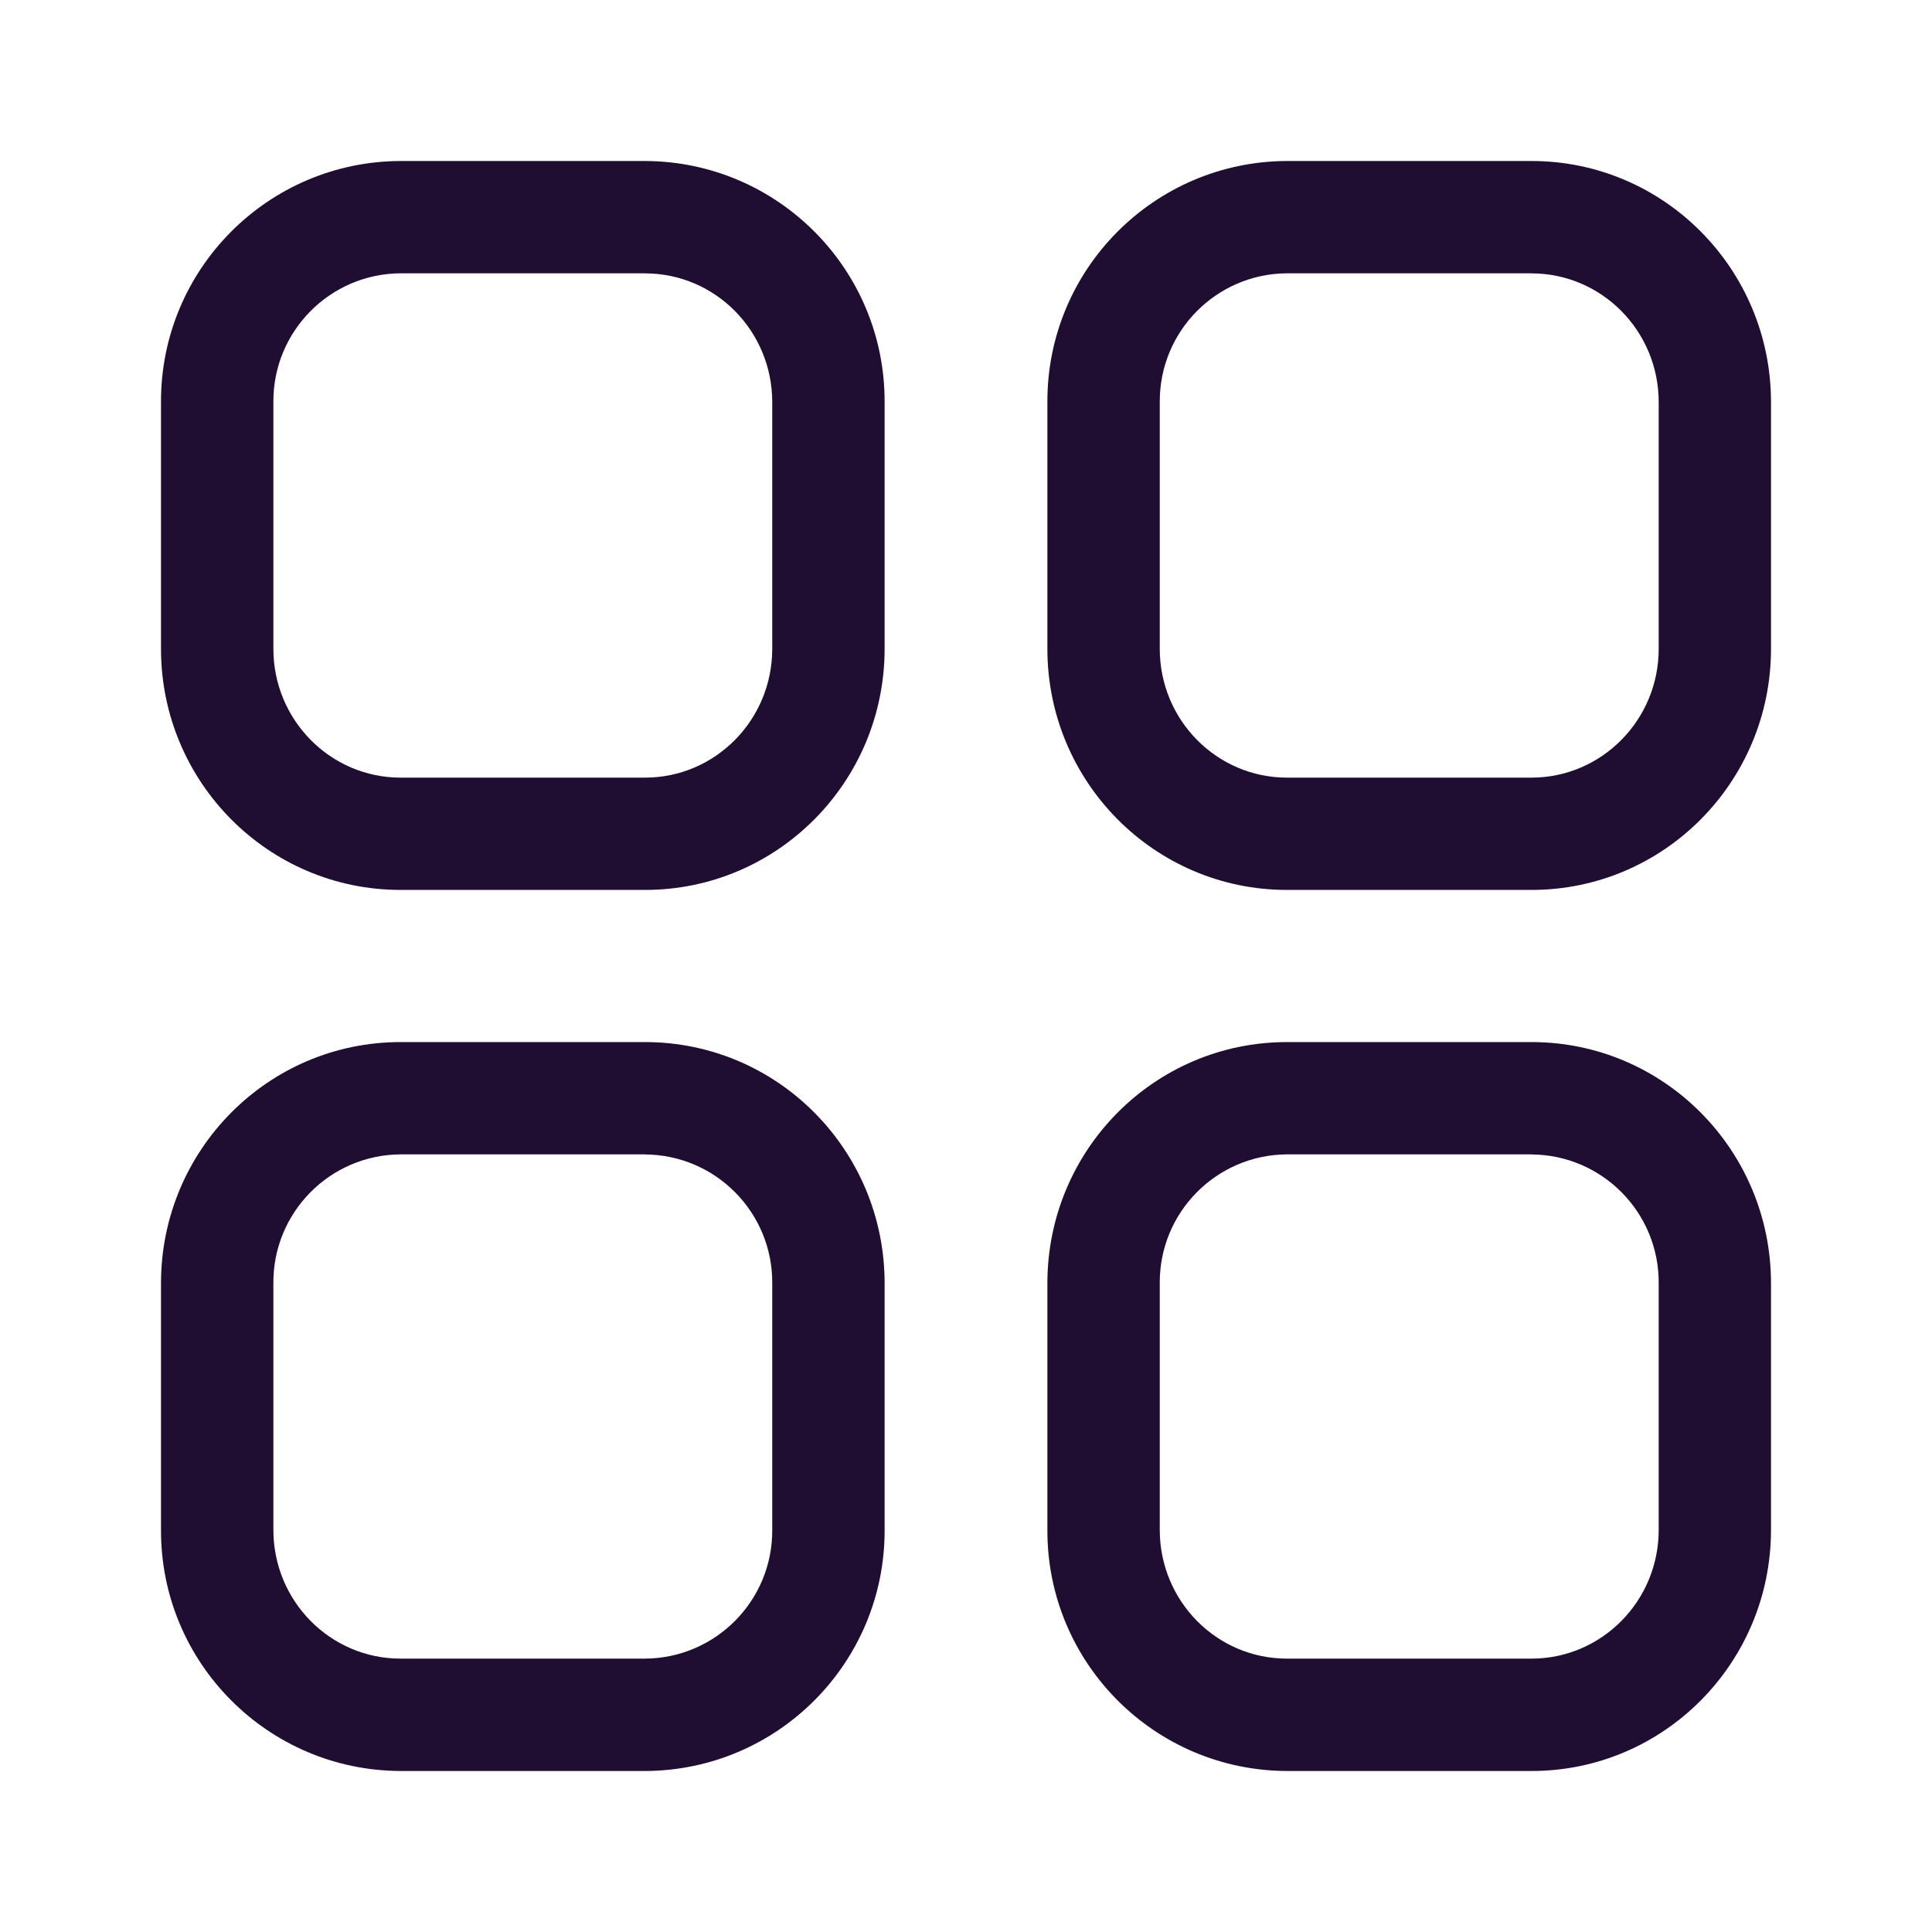
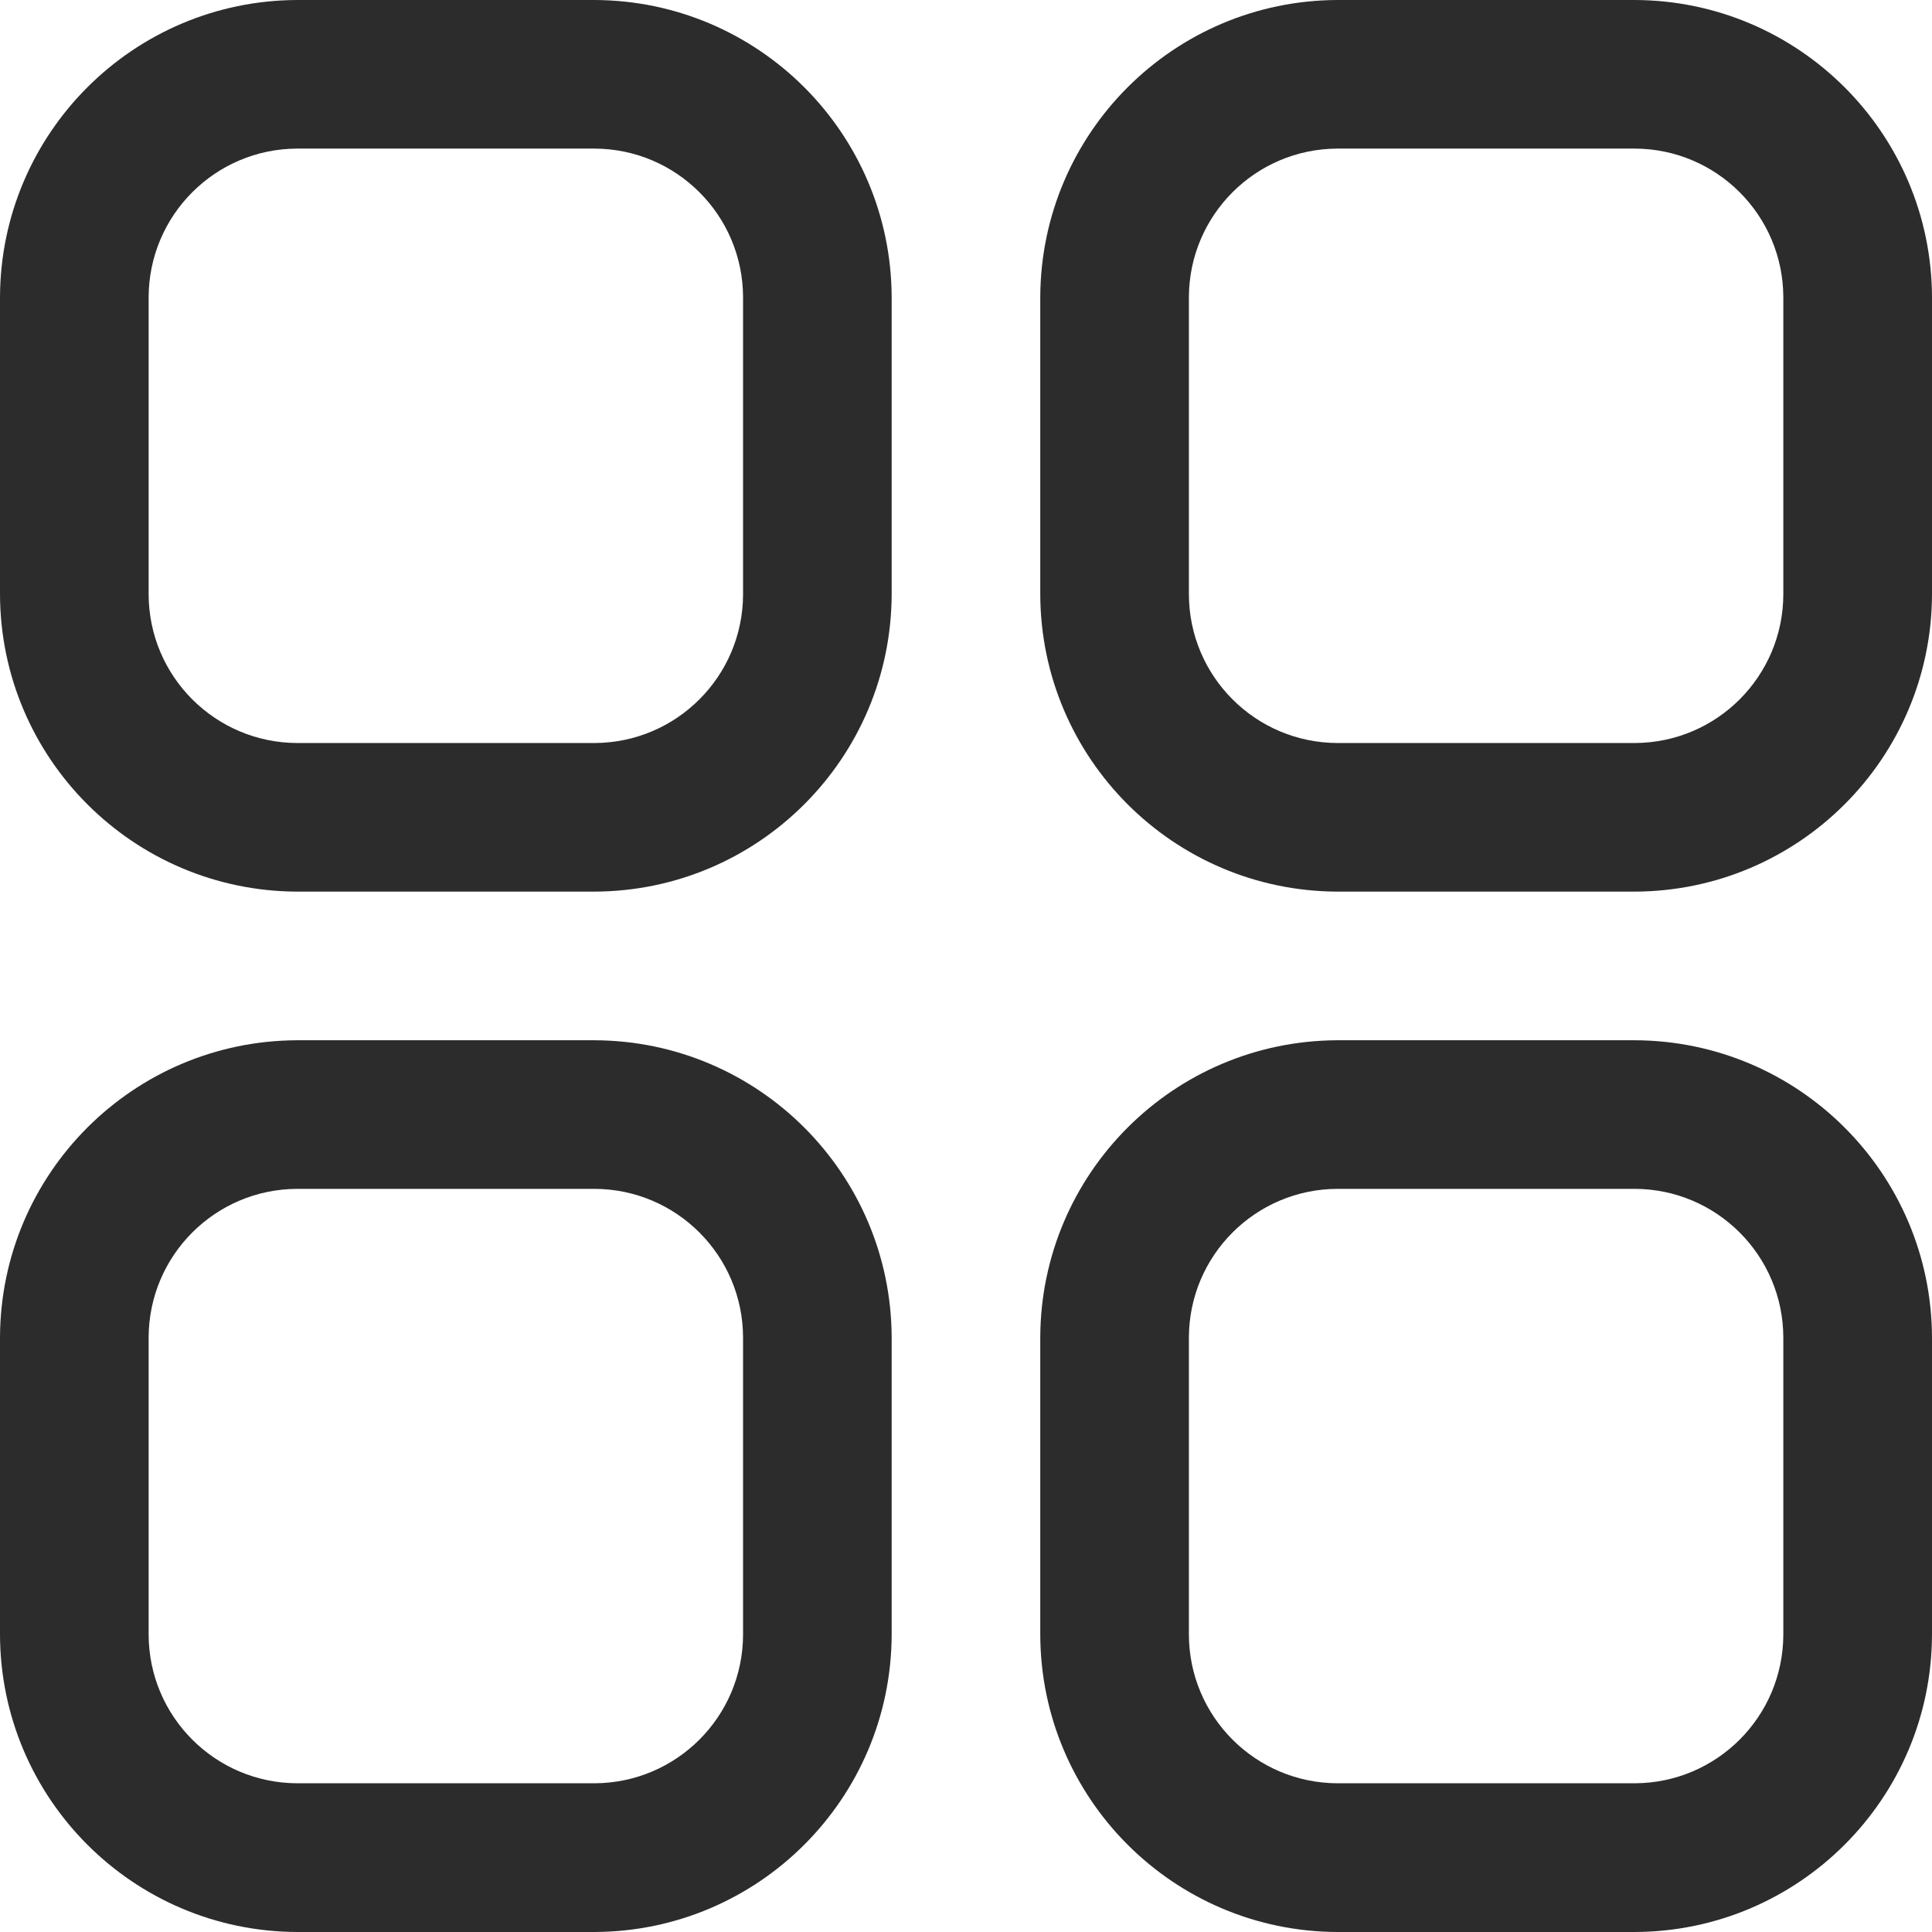
- <svg xmlns="http://www.w3.org/2000/svg" t="1608362824015" class="icon" viewBox="0 0 1024 1024" version="1.1" p-id="1308" width="200" height="200">
-   <defs>
-     <style type="text/css" />
-   </defs>
-   <path d="M341.888 552.32c70.229 0 126.976 57.259 126.976 127.829v130.688A127.403 127.403 0 0 1 341.888 938.667H212.309A127.403 127.403 0 0 1 85.333 810.837v-130.688c0-70.571 56.747-127.829 126.976-127.829z m469.845 0c70.144 0 126.933 57.301 126.933 127.829v130.688C938.667 881.365 881.92 938.667 811.733 938.667h-129.621a127.403 127.403 0 0 1-126.976-127.829v-130.688c0-70.571 56.747-127.829 126.976-127.829zM341.888 611.84H212.309a67.84 67.84 0 0 0-67.413 68.309v130.688c0 37.803 30.208 68.267 67.413 68.267h129.579a67.84 67.84 0 0 0 67.413-68.267v-130.688a67.84 67.84 0 0 0-67.413-68.267z m469.845 0h-129.621a67.84 67.84 0 0 0-67.413 68.309v130.688c0 37.803 30.208 68.267 67.413 68.267h129.621c37.12 0 67.413-30.464 67.413-68.267v-130.688a67.84 67.84 0 0 0-67.413-68.267z m0-526.507C881.92 85.333 938.667 142.635 938.667 213.163V343.893c0 70.485-56.789 127.787-126.933 127.787h-129.621c-70.187 0-126.976-57.301-126.976-127.787V213.163A127.403 127.403 0 0 1 682.112 85.333zM341.888 85.333a127.403 127.403 0 0 1 126.976 127.829V343.893c0 70.485-56.789 127.787-126.976 127.787H212.309C142.08 471.68 85.333 414.379 85.333 343.893V213.163A127.403 127.403 0 0 1 212.309 85.333z m469.845 59.52h-129.621a67.84 67.84 0 0 0-67.413 68.267V343.893c0 37.717 30.208 68.267 67.413 68.267h129.621c37.12 0 67.413-30.549 67.413-68.267V213.163c0-37.803-30.293-68.267-67.413-68.267z m-469.845 0H212.309a67.84 67.84 0 0 0-67.413 68.267V343.893c0 37.717 30.251 68.267 67.413 68.267h129.579c37.205 0 67.413-30.549 67.413-68.267V213.163c0-37.803-30.208-68.267-67.413-68.267z" fill="#200E32" p-id="1309" />
+ <svg xmlns="http://www.w3.org/2000/svg" t="1611131189177" class="icon" viewBox="0 0 1024 1024" version="1.1" p-id="13676" width="32" height="32">
+   <path d="M315.08 551.357H157.54A158.052 158.052 0 0 0 0 708.875v157.54A158.052 158.052 0 0 0 157.54 1024h157.54a158.052 158.052 0 0 0 157.518-157.54v-157.54a158.052 158.052 0 0 0-157.518-157.562z m78.759 315.058a78.982 78.982 0 0 1-78.759 78.759H157.54a78.982 78.982 0 0 1-78.759-78.759v-157.54a78.982 78.982 0 0 1 78.759-78.759h157.54a78.982 78.982 0 0 1 78.759 78.759v157.54zM866.438 0h-157.54a158.052 158.052 0 0 0-157.54 157.518v157.54a158.052 158.052 0 0 0 157.54 157.518h157.54A158.052 158.052 0 0 0 1024 315.058V157.518A158.052 158.052 0 0 0 866.438 0z m78.759 315.058a78.982 78.982 0 0 1-78.759 78.759h-157.54a78.982 78.982 0 0 1-78.759-78.759V157.518a78.982 78.982 0 0 1 78.759-78.759h157.54a78.982 78.982 0 0 1 78.759 78.759v157.54z m-78.759 236.299h-157.54a158.052 158.052 0 0 0-157.54 157.518v157.54A158.052 158.052 0 0 0 708.897 1024h157.54A158.052 158.052 0 0 0 1024 866.415v-157.54a158.052 158.052 0 0 0-157.562-157.518z m78.759 315.058a78.982 78.982 0 0 1-78.759 78.759h-157.54a78.982 78.982 0 0 1-78.759-78.759v-157.54a78.982 78.982 0 0 1 78.759-78.759h157.54a78.982 78.982 0 0 1 78.759 78.759v157.54zM315.08 0H157.54A158.052 158.052 0 0 0 0 157.518v157.54a158.052 158.052 0 0 0 157.54 157.518h157.54a158.052 158.052 0 0 0 157.518-157.518V157.518A158.052 158.052 0 0 0 315.08 0z m78.759 315.058a78.982 78.982 0 0 1-78.759 78.759H157.54a78.982 78.982 0 0 1-78.759-78.759V157.518a78.982 78.982 0 0 1 78.759-78.759h157.54a78.982 78.982 0 0 1 78.759 78.759v157.54z" p-id="13677" fill="#2c2c2c" />
</svg>
